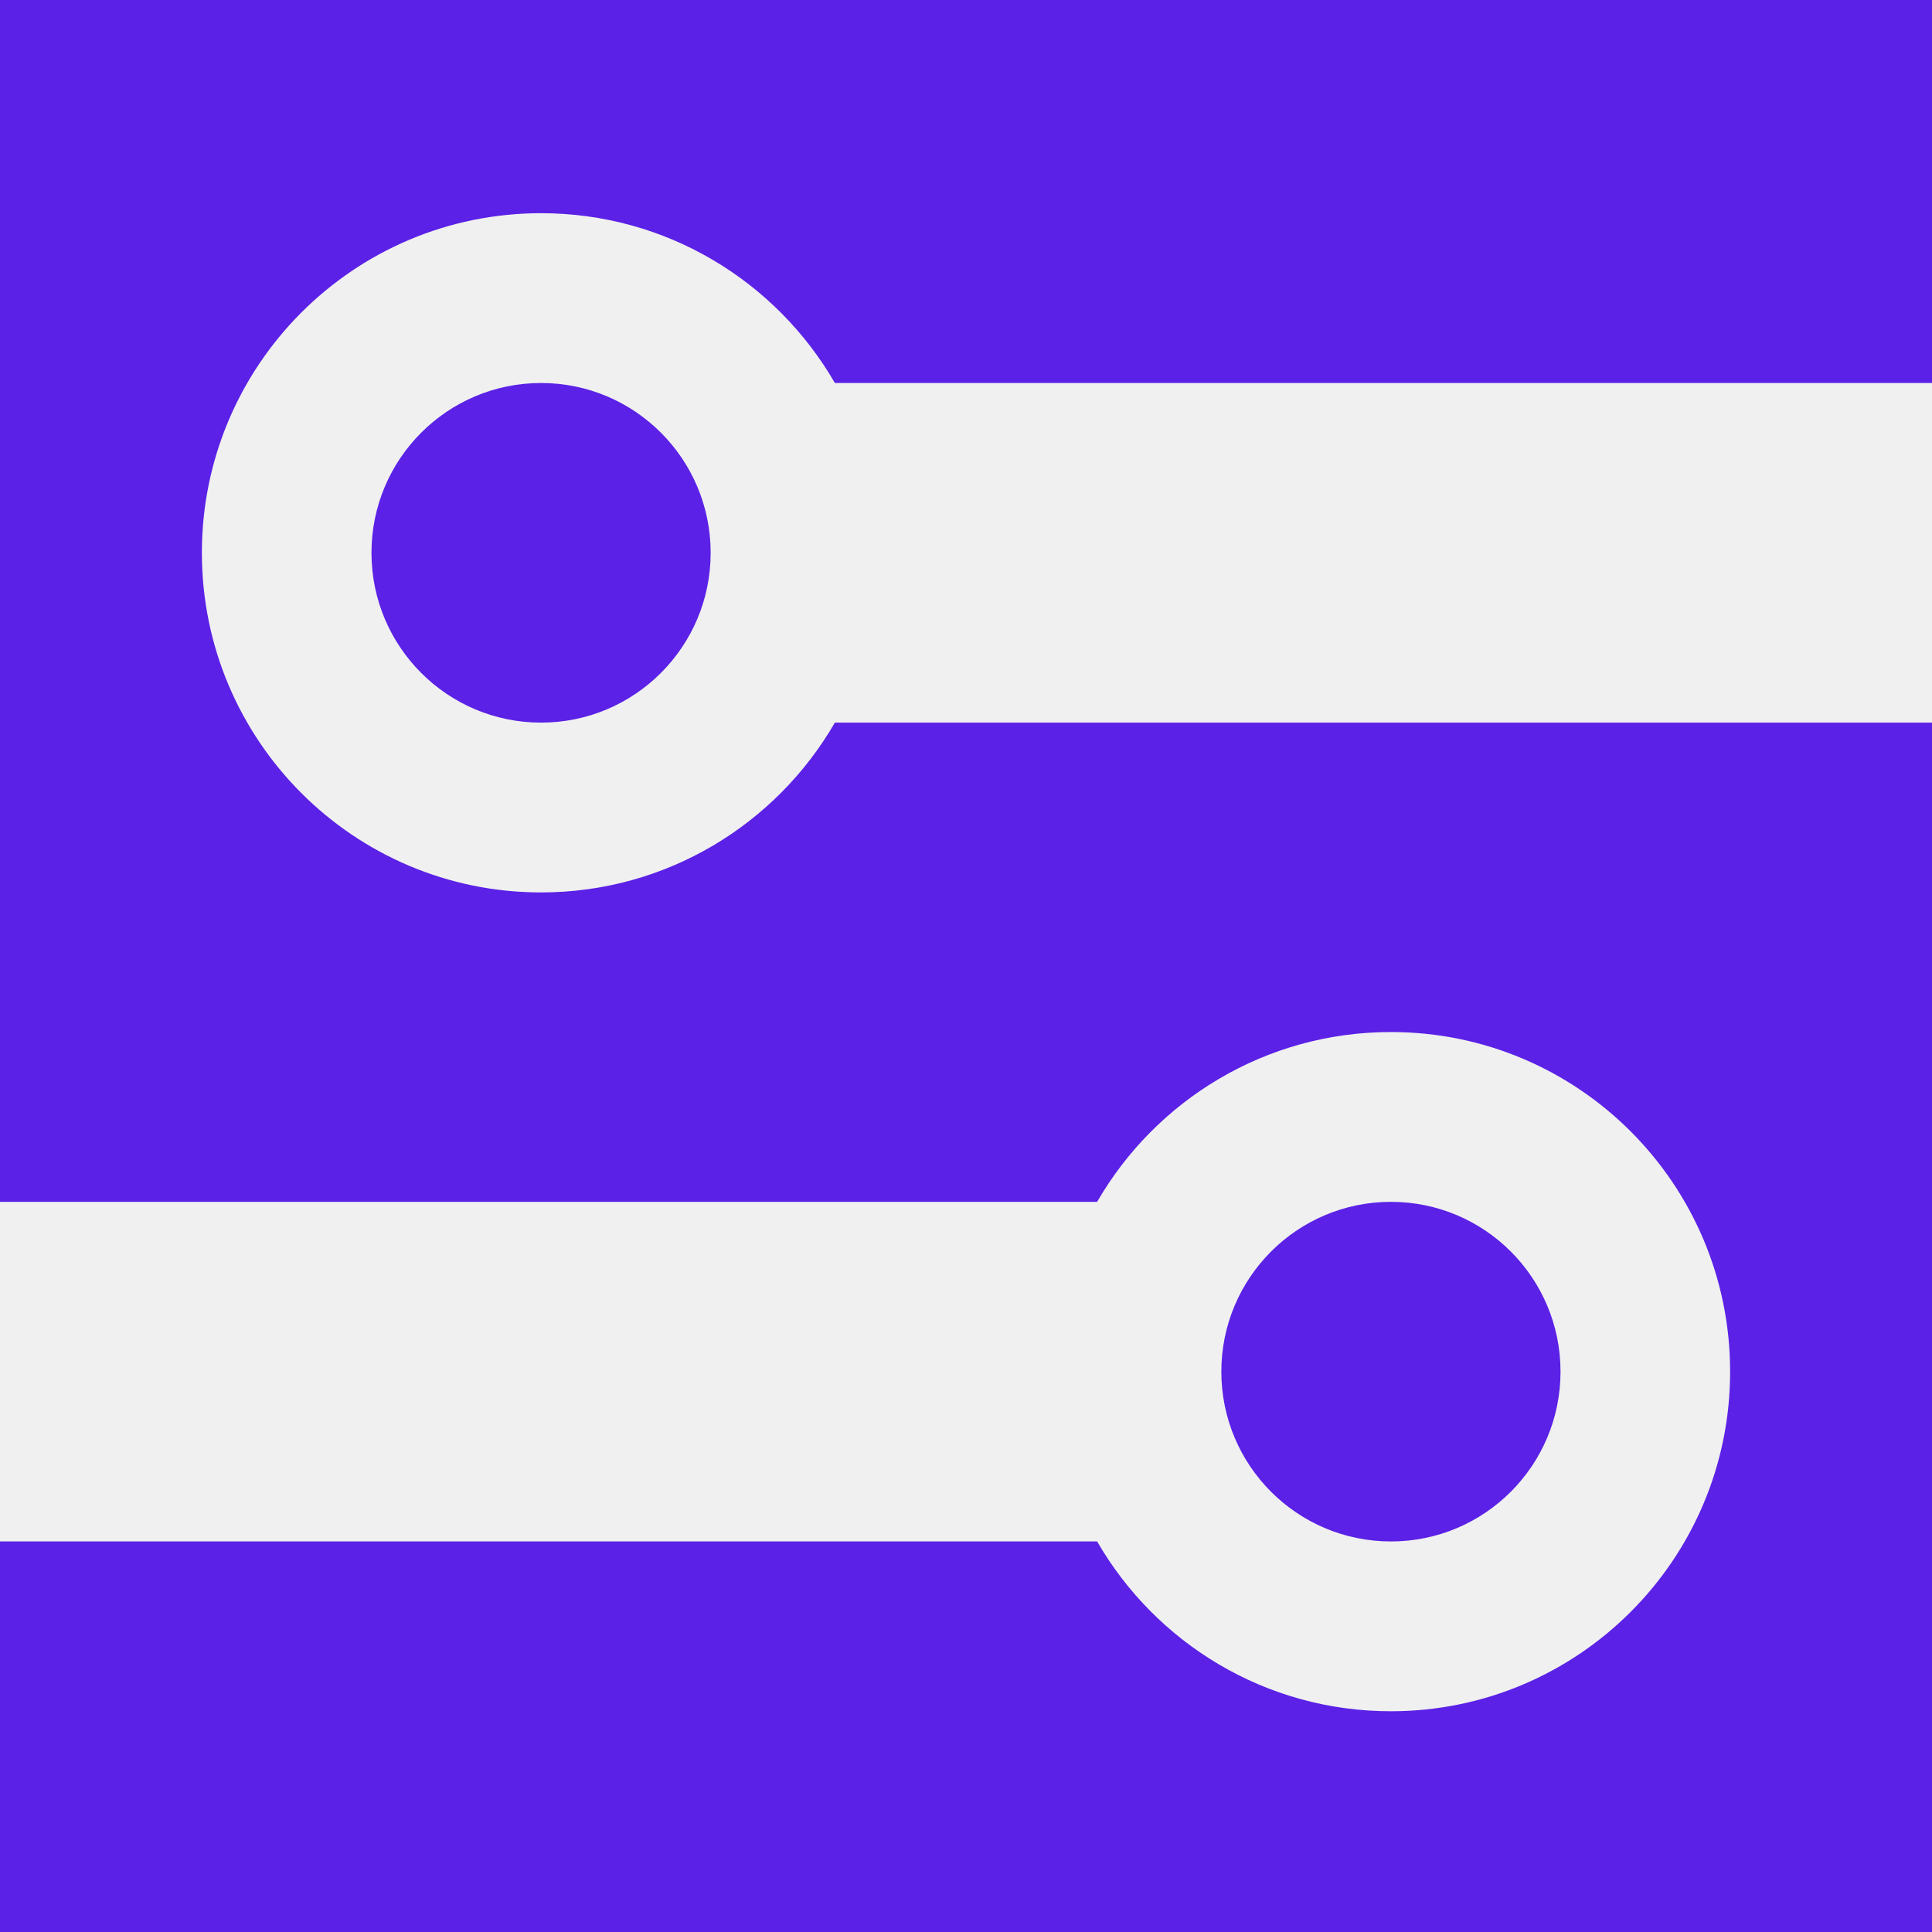
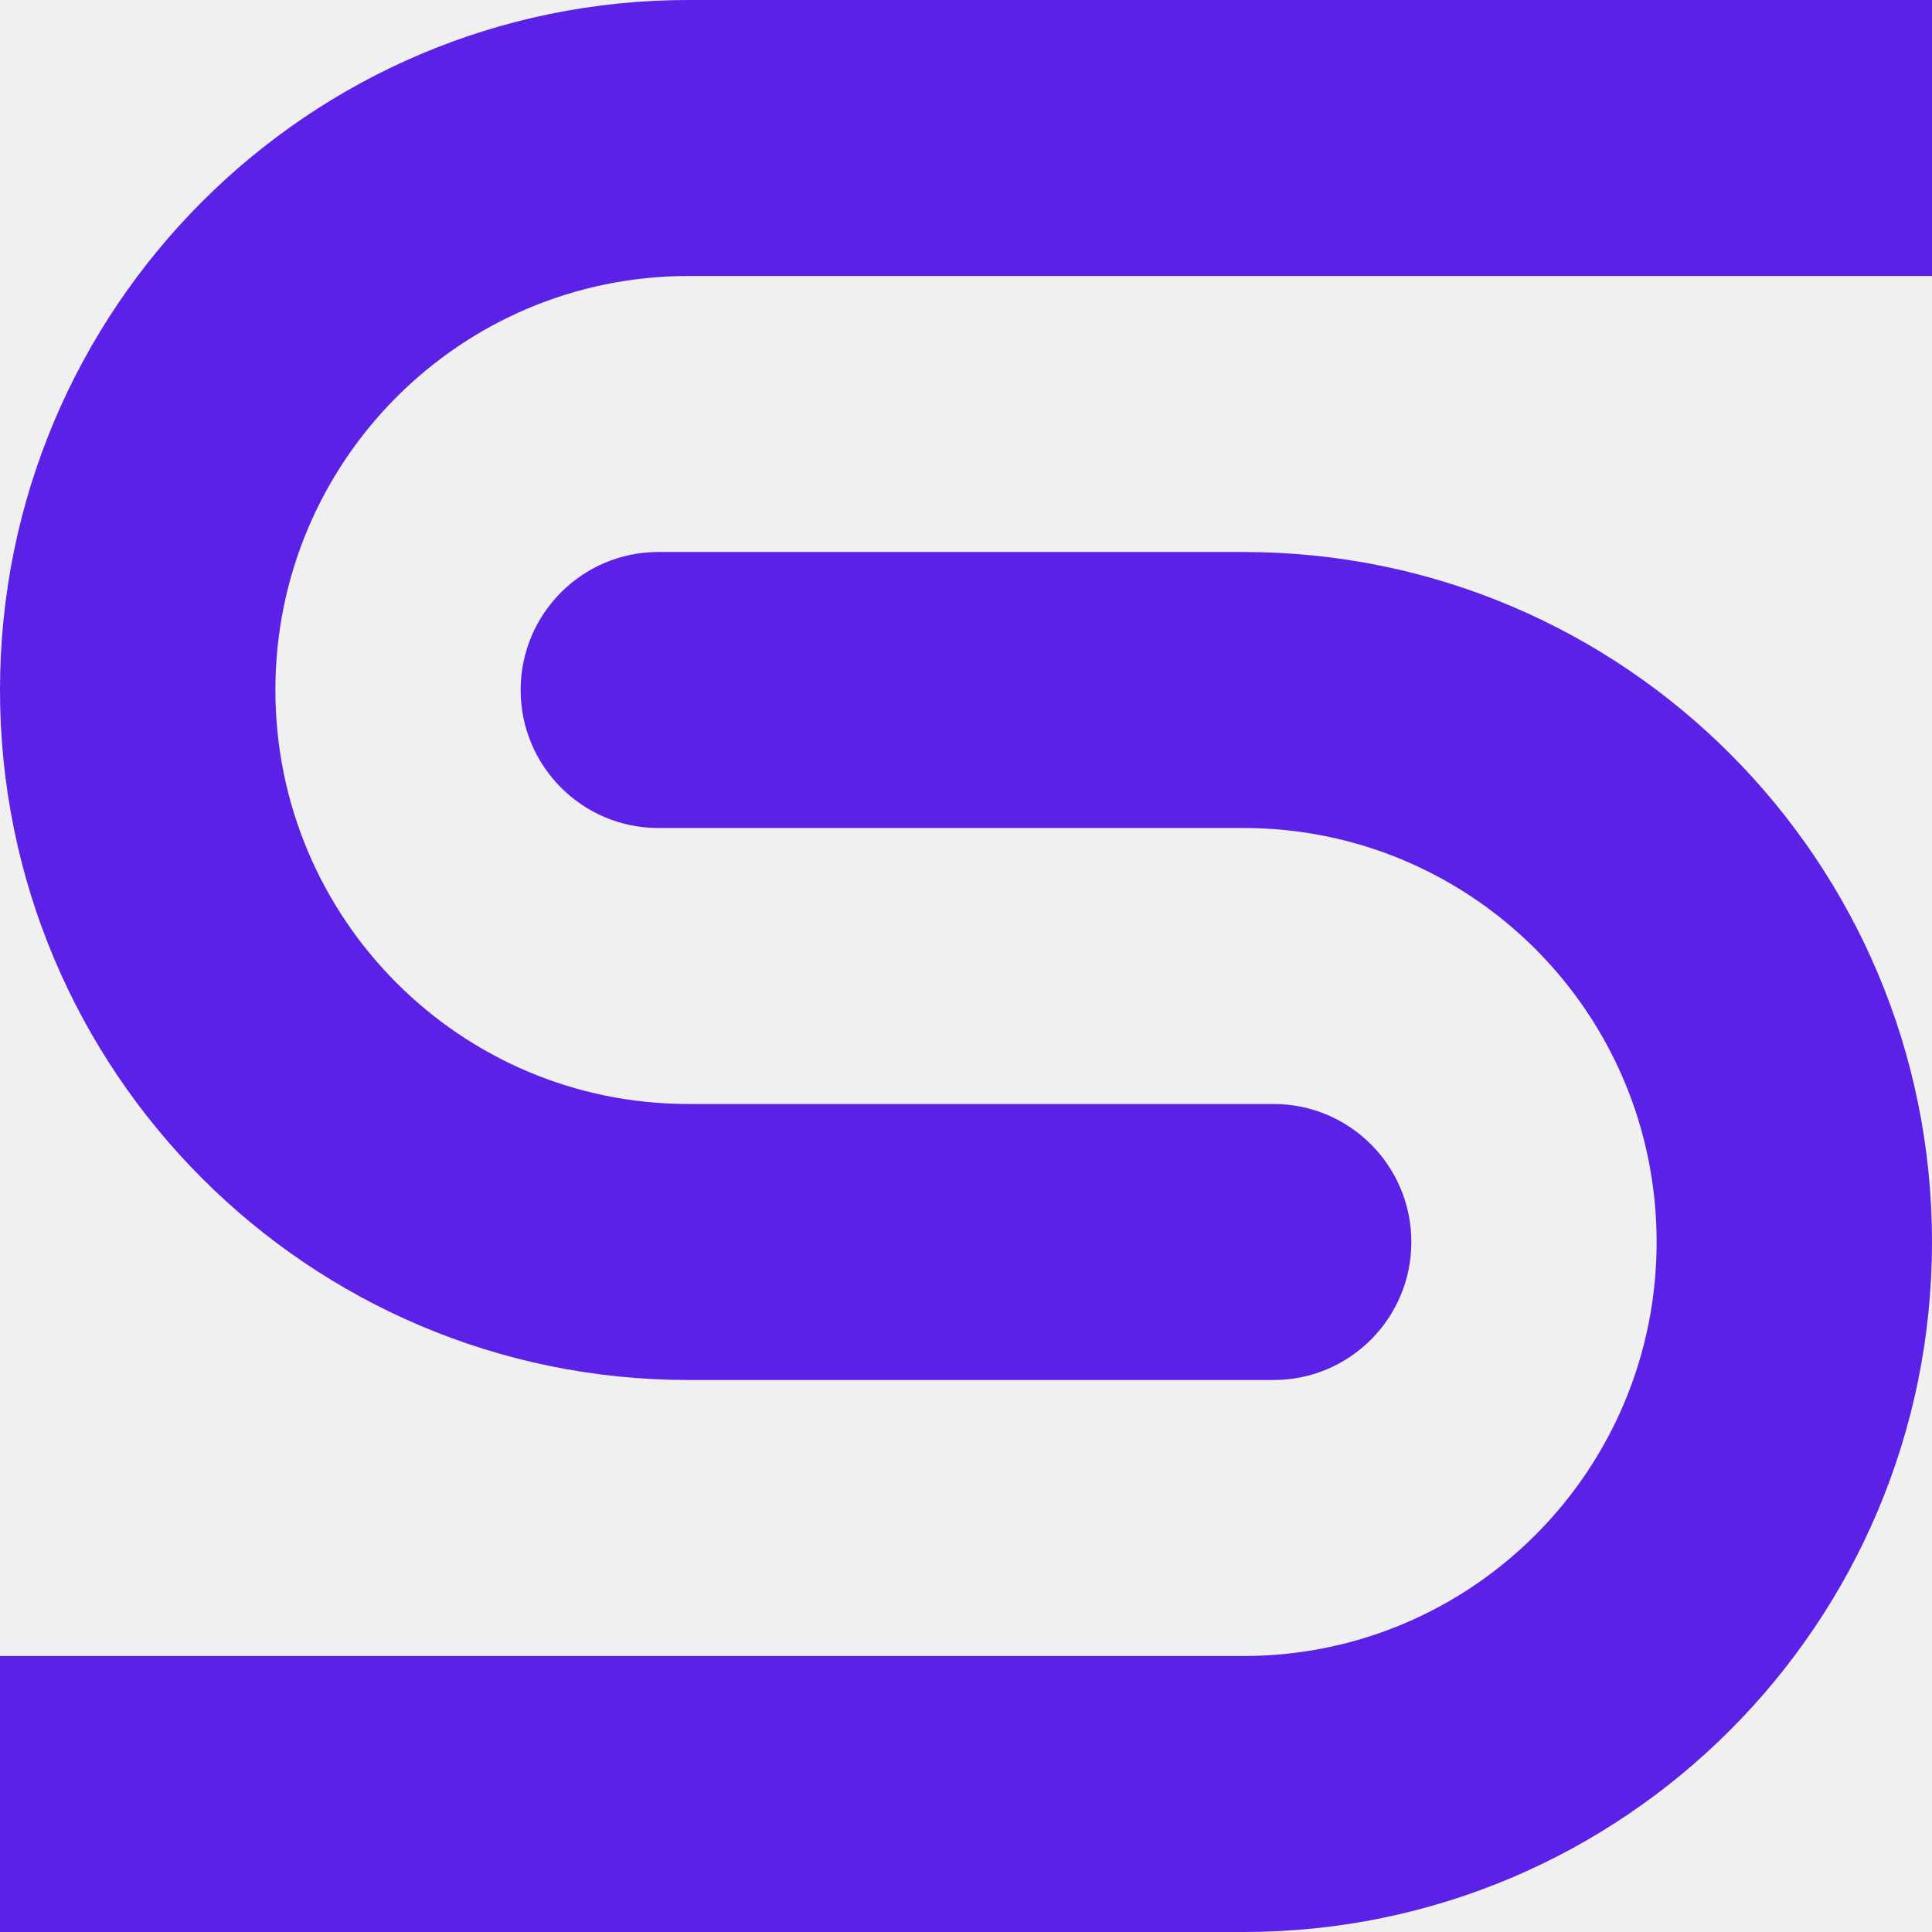
- <svg xmlns="http://www.w3.org/2000/svg" width="1024" height="1024" viewBox="0 0 1024 1024" fill="none">
-   <g clip-path="url(#clip0_45_402)">
-     <path d="M1024 203H442.502C411.417 149.199 353.32 113 286.777 113C187.489 113 107 193.589 107 293C107 392.411 187.489 473 286.777 473C353.32 473 411.417 436.801 442.502 383H1024V1024H0V817H581.498C612.583 870.801 670.68 907 737.223 907C836.511 907 917 826.411 917 727C917 627.589 836.511 547 737.223 547C670.68 547 612.583 583.199 581.498 637H0V0H1024V203Z" fill="#5b21e6" />
-     <path d="M737.223 637C786.867 637 827.111 677.294 827.111 727C827.111 776.706 786.867 817 737.223 817C687.578 817 647.334 776.706 647.334 727C647.334 677.294 687.578 637 737.223 637Z" fill="#5b21e6" />
-     <path d="M286.777 203C336.422 203 376.666 243.294 376.666 293C376.666 342.706 336.422 383 286.777 383C237.133 383 196.889 342.705 196.889 293C196.889 243.294 237.133 203 286.777 203Z" fill="#5b21e6" />
+ <svg xmlns="http://www.w3.org/2000/svg" width="512" height="512" viewBox="0 0 512 512" fill="none">
+   <g clip-path="url(#clip0_74_36)">
+     <path d="M512 329.143C512 228.154 430.314 146.286 329.55 146.286H174.468C154.315 146.286 137.978 162.659 137.978 182.857C137.978 203.055 154.315 219.429 174.468 219.429H329.55C390.009 219.429 439.02 268.549 439.02 329.143C439.02 389.737 390.009 438.857 329.55 438.857H0V512H329.55C430.314 512 512 430.132 512 329.143Z" fill="#5b21e6" />
+     <path d="M182.45 73.143L512 73.143V0L182.45 8.29697e-05C81.686 8.29697e-05 0 81.868 0 182.857C0 283.846 81.686 365.714 182.45 365.714H337.532C357.685 365.714 374.022 349.341 374.022 329.143C374.022 308.945 357.685 292.572 337.532 292.572H182.45C121.991 292.572 72.98 243.451 72.98 182.857C72.98 122.264 121.991 73.143 182.45 73.143Z" fill="#5b21e6" />
  </g>
  <defs>
-     <clipPath id="clip0_45_402">
-       <rect width="1024" height="1024" fill="white" />
+     <clipPath id="clip0_74_36">
+       <rect width="512" height="512" fill="white" />
    </clipPath>
  </defs>
</svg>
